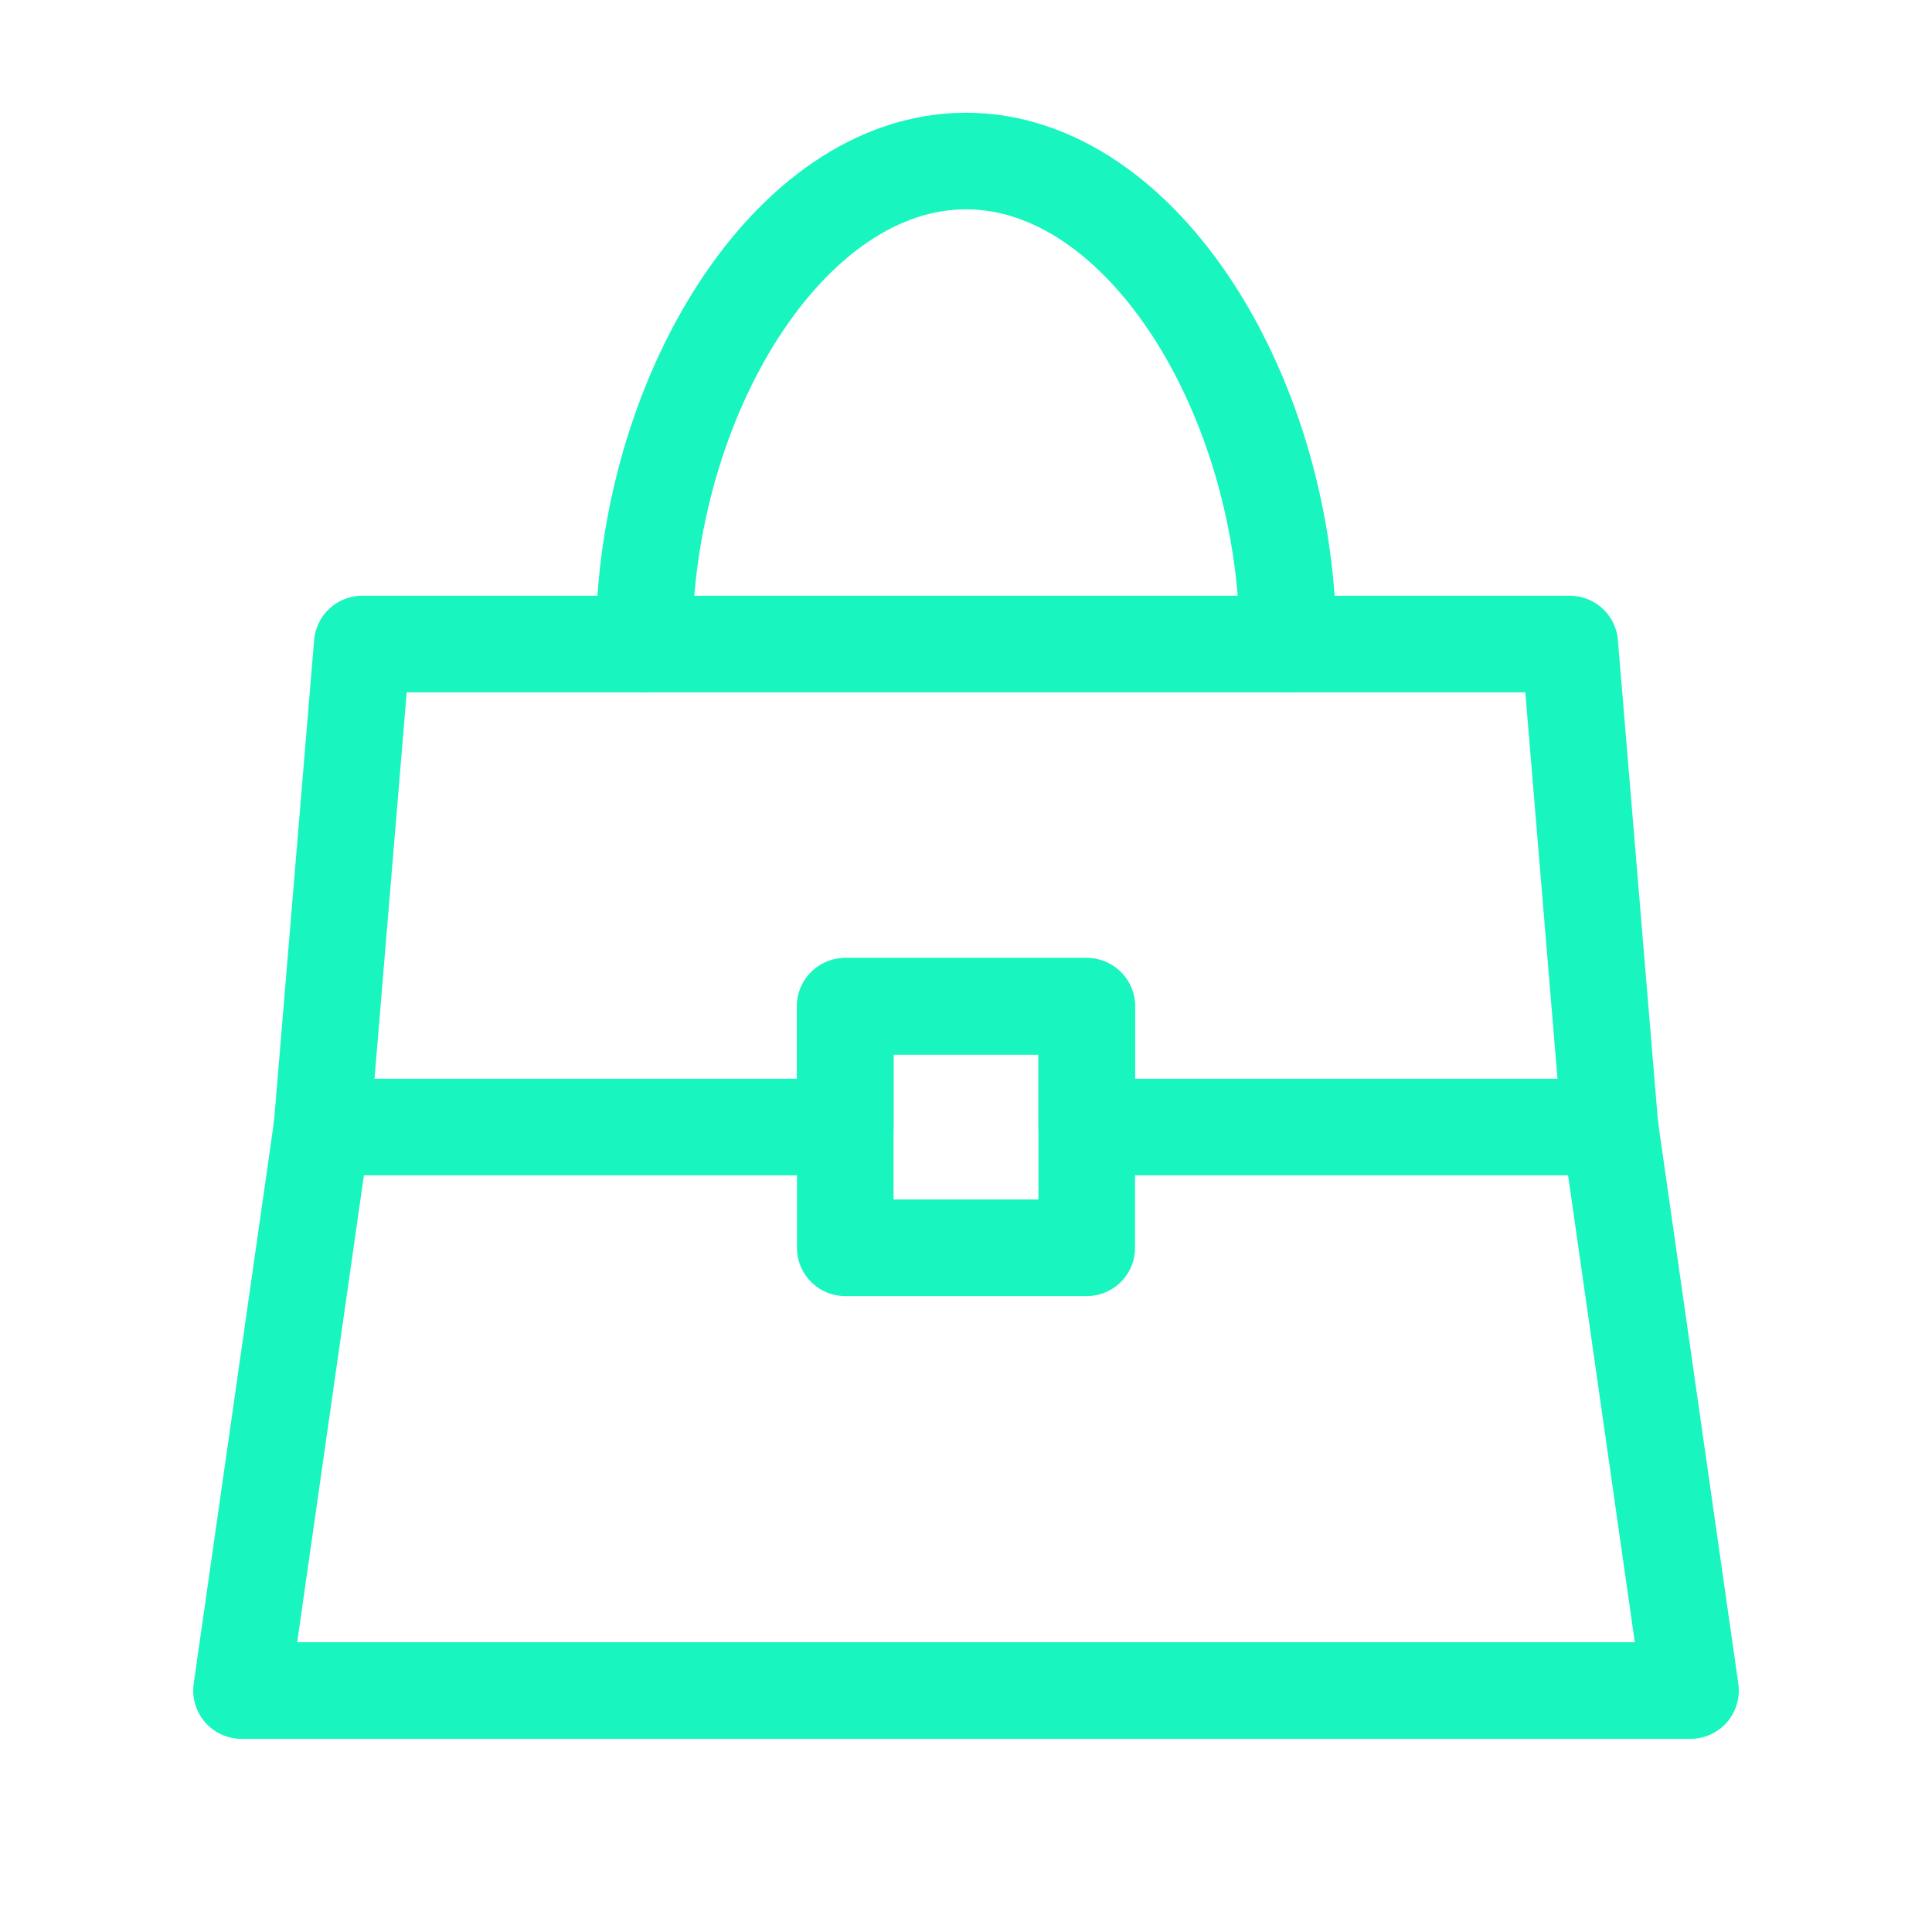
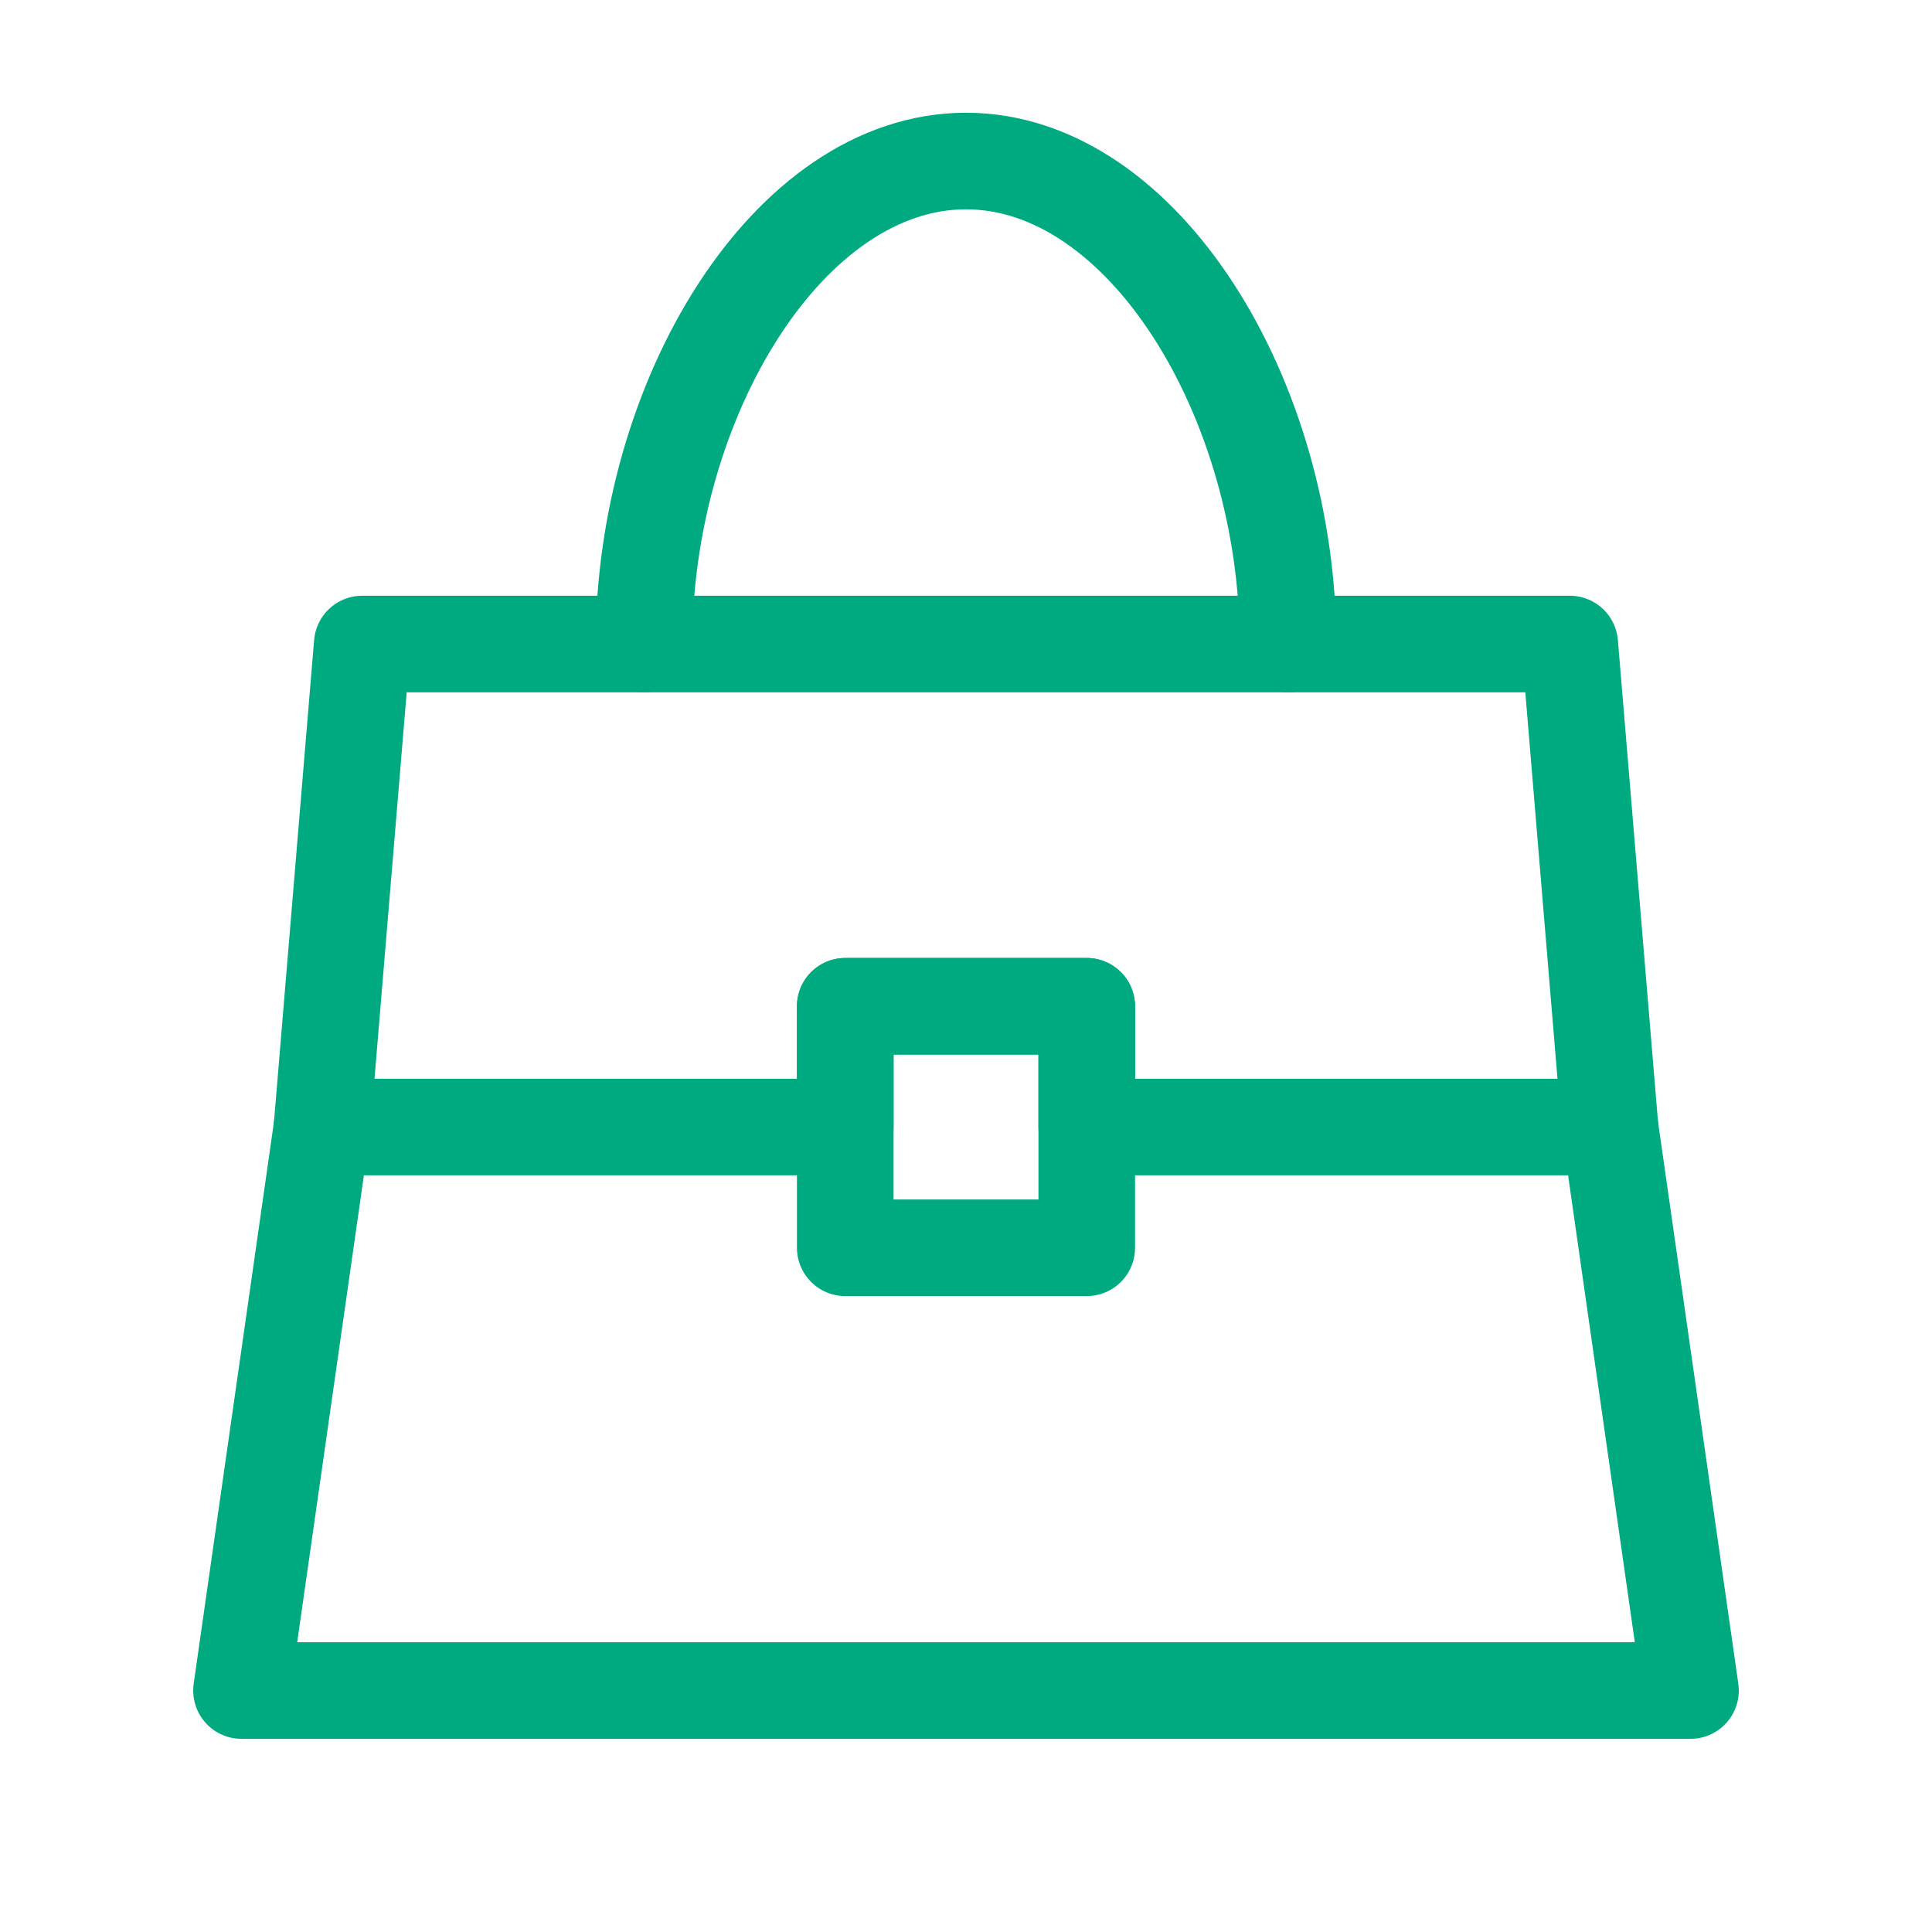
<svg xmlns="http://www.w3.org/2000/svg" width="40" height="40" viewBox="0 0 40 40" fill="none">
-   <path d="M26.667 13.334C26.667 8.271 23.682 3.334 20 3.334C16.318 3.334 13.333 8.271 13.333 13.334" stroke="#19F5BF" stroke-width="2" stroke-linecap="round" stroke-linejoin="round" />
-   <path d="M7.5 13.334H32.5L33.333 23.334H22.5V20.834H17.5V23.334H6.667L7.5 13.334Z" stroke="#19F5BF" stroke-width="2" stroke-linecap="round" stroke-linejoin="round" />
-   <path d="M6.667 23.334L5 35.001H35L33.333 23.334" stroke="#19F5BF" stroke-width="2" stroke-linecap="round" stroke-linejoin="round" />
-   <path d="M17.5 20.834H22.5V25.834H17.5V20.834Z" stroke="#19F5BF" stroke-width="2" stroke-linecap="round" stroke-linejoin="round" />
+   <path d="M26.667 13.334C26.667 8.271 23.682 3.334 20 3.334C16.318 3.334 13.333 8.271 13.333 13.334" stroke="#00AA80" stroke-width="2" stroke-linecap="round" stroke-linejoin="round" />
+   <path d="M7.5 13.334H32.5L33.333 23.334H22.5V20.834H17.5V23.334H6.667L7.5 13.334Z" stroke="#00AA80" stroke-width="2" stroke-linecap="round" stroke-linejoin="round" />
+   <path d="M6.667 23.334L5 35.001H35L33.333 23.334" stroke="#00AA80" stroke-width="2" stroke-linecap="round" stroke-linejoin="round" />
+   <path d="M17.5 20.834H22.5V25.834H17.5V20.834Z" stroke="#00AA80" stroke-width="2" stroke-linecap="round" stroke-linejoin="round" />
</svg>
